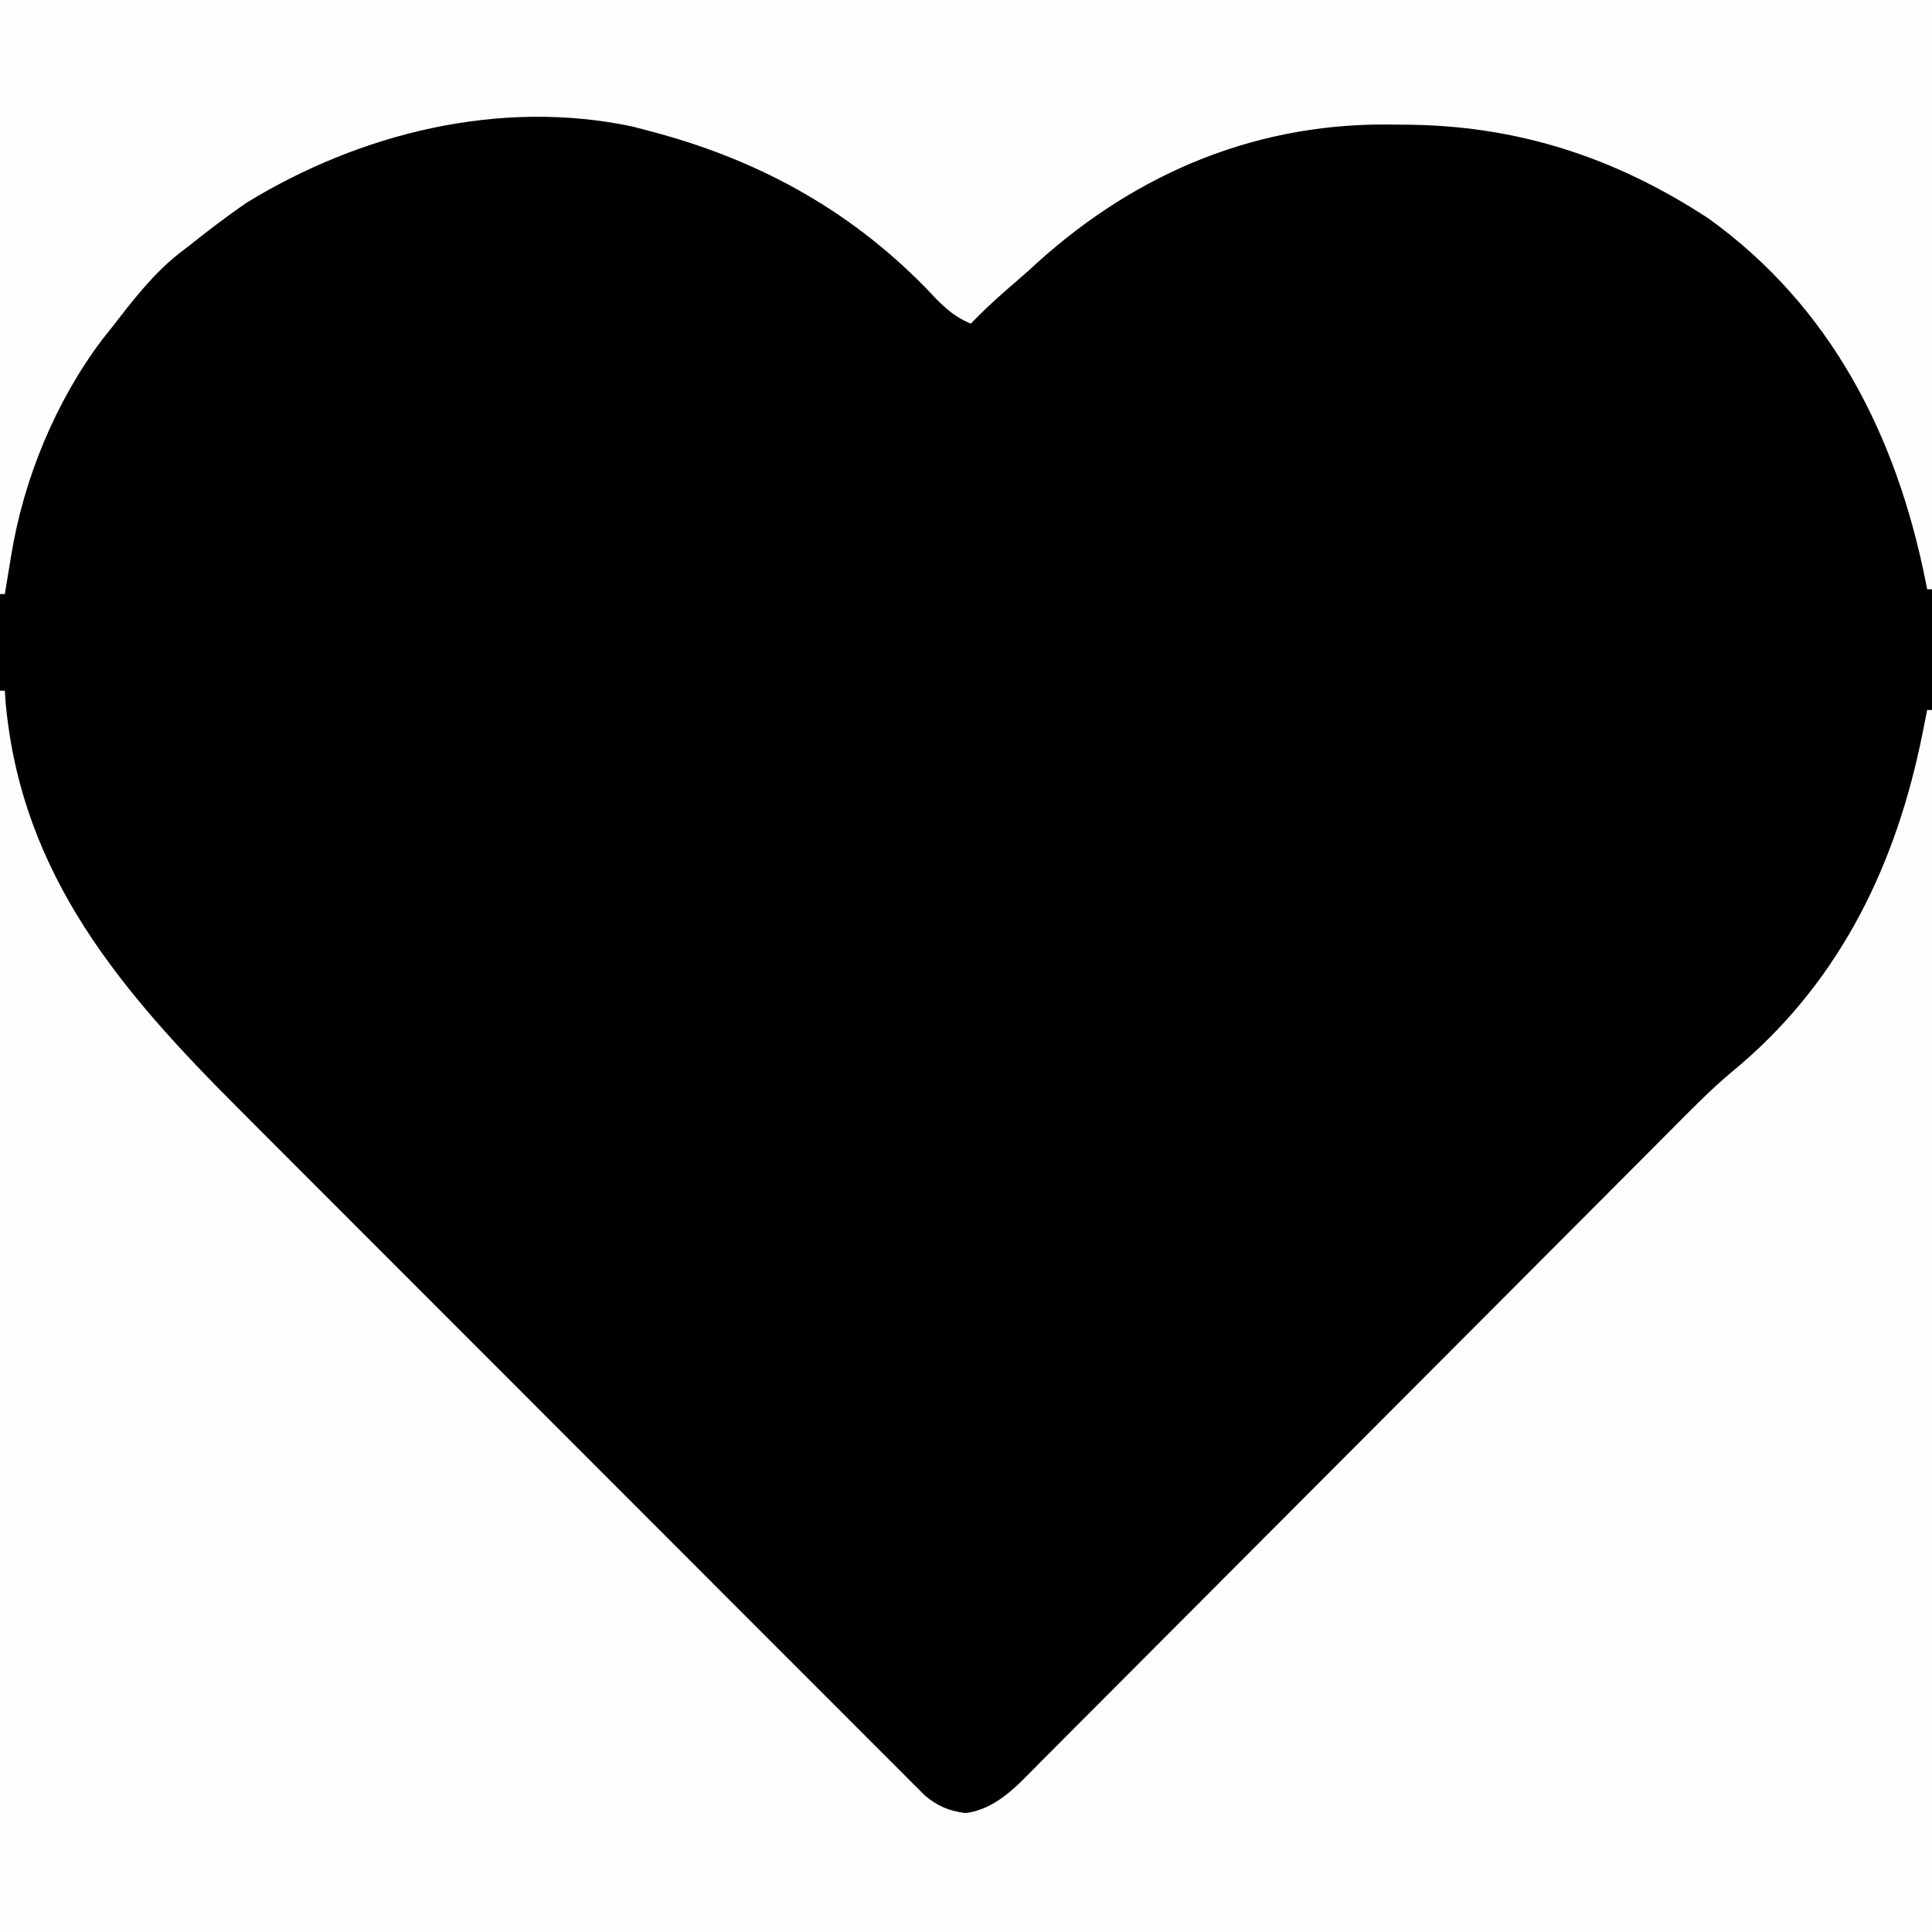
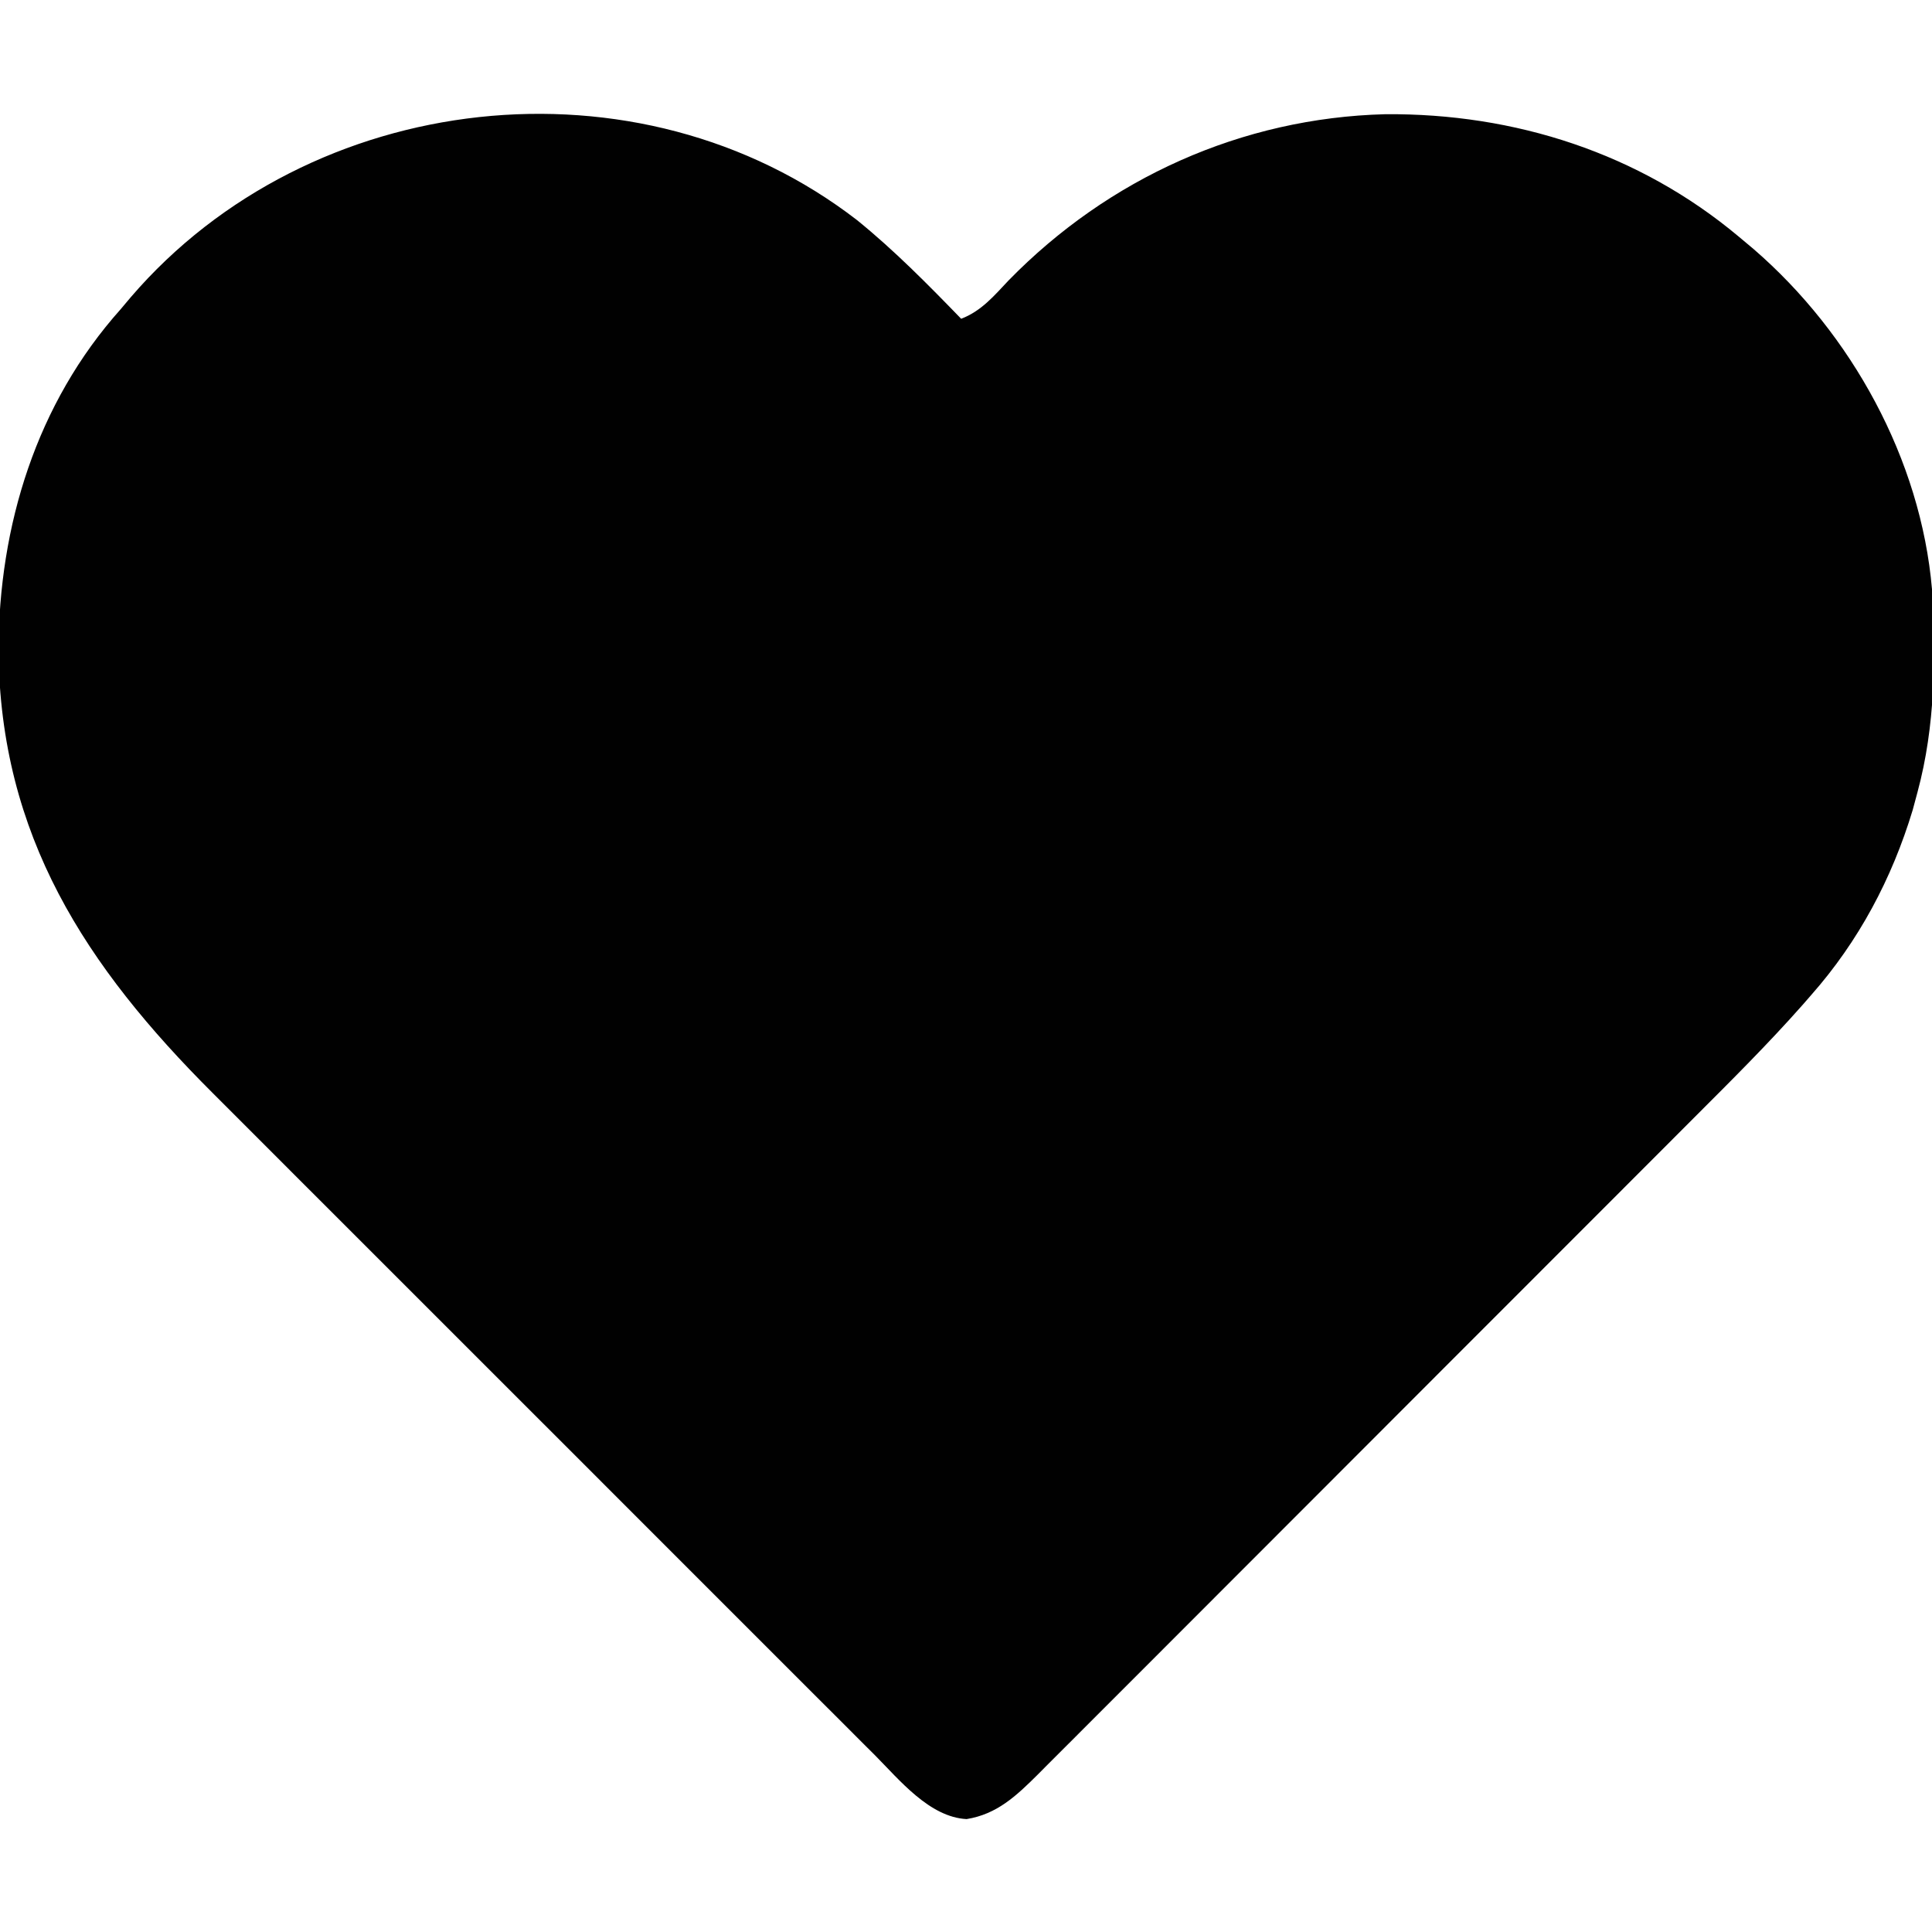
<svg xmlns="http://www.w3.org/2000/svg" version="1.1" width="400" height="400">
-   <path d="M0 0 C132 0 264 0 400 0 C400 132 400 264 400 400 C268 400 136 400 0 400 C0 268 0 136 0 0 Z " fill="#000000" transform="translate(0,0)" />
-   <path d="M0 0 C0.33 0 0.66 0 1 0 C1.063 0.911 1.126 1.823 1.191 2.762 C4.563 38.425 25.225 62.379 49.554 86.699 C51.115 88.264 52.677 89.828 54.238 91.393 C58.452 95.616 62.669 99.836 66.888 104.055 C69.524 106.692 72.16 109.33 74.795 111.968 C83.518 120.7 92.243 129.429 100.971 138.156 C101.44 138.625 101.908 139.094 102.391 139.577 C102.861 140.046 103.33 140.515 103.814 140.999 C111.442 148.627 119.065 156.259 126.686 163.894 C134.524 171.747 142.367 179.597 150.213 187.442 C154.613 191.842 159.012 196.243 163.406 200.648 C167.531 204.783 171.661 208.913 175.794 213.039 C177.312 214.555 178.828 216.074 180.342 217.593 C182.404 219.664 184.473 221.728 186.543 223.791 C187.144 224.397 187.745 225.003 188.364 225.627 C188.92 226.179 189.477 226.73 190.05 227.299 C190.526 227.775 191.003 228.252 191.494 228.744 C194.153 230.962 196.446 231.928 199.875 232.375 C206.342 231.599 210.78 226.507 215.172 222.061 C215.764 221.471 216.356 220.88 216.965 220.272 C218.936 218.301 220.901 216.324 222.865 214.346 C224.281 212.928 225.697 211.51 227.114 210.093 C230.16 207.044 233.203 203.992 236.243 200.938 C241.055 196.104 245.873 191.277 250.693 186.451 C258.319 178.814 265.941 171.172 273.56 163.527 C287.195 149.848 300.836 136.174 314.482 122.506 C319.267 117.712 324.05 112.915 328.831 108.116 C331.811 105.125 334.794 102.135 337.777 99.147 C339.155 97.765 340.532 96.383 341.908 95 C354.527 82.317 354.527 82.317 360.427 77.352 C381.36 59.363 392.668 35.602 398 9 C398.208 7.974 398.415 6.948 398.629 5.891 C398.751 5.267 398.874 4.643 399 4 C399.33 4 399.66 4 400 4 C400 87.49 400 170.98 400 257 C268 257 136 257 0 257 C0 172.19 0 87.38 0 0 Z " fill="#FEFEFE" transform="translate(0,143)" />
-   <path d="M0 0 C132 0 264 0 400 0 C400 40.26 400 80.52 400 122 C399.67 122 399.34 122 399 122 C398.885 121.417 398.77 120.835 398.652 120.234 C392.603 90.164 379.169 63.551 353.75 45.25 C334.214 32.435 313.716 25.825 290.312 25.812 C289.109 25.8 287.906 25.788 286.666 25.775 C258.384 25.73 233.458 36.831 213 56 C211.547 57.277 210.089 58.549 208.625 59.812 C205.979 62.116 203.432 64.467 201 67 C196.988 65.414 194.464 62.565 191.562 59.5 C175.414 43.037 156.291 32.749 134 27 C132.993 26.734 131.986 26.469 130.949 26.195 C103.446 20.384 74.573 27.557 51 42 C46.875 44.853 42.917 47.87 39 51 C38.344 51.501 37.688 52.003 37.012 52.52 C31.499 56.917 27.294 62.449 23 68 C22.402 68.748 21.804 69.495 21.188 70.266 C11.511 83.078 4.848 99.254 2.312 115.062 C2.118 116.218 2.118 116.218 1.92 117.396 C1.607 119.263 1.302 121.131 1 123 C0.67 123 0.34 123 0 123 C0 82.41 0 41.82 0 0 Z " fill="#FEFEFE" transform="translate(0,0)" />
+   <path d="M0 0 C7.689 6.237 14.643 13.295 21.523 20.398 C25.719 18.786 28.325 15.651 31.336 12.461 C52.013 -8.711 79.639 -21.193 109.335 -21.955 C136.14 -22.169 161.86 -13.915 182.523 3.398 C184.036 4.665 184.036 4.665 185.578 5.957 C205.852 23.474 220.216 49.51 222.523 76.398 C223.306 90.599 223.242 104.608 219.523 118.398 C219.195 119.62 218.866 120.843 218.527 122.102 C214.235 136.301 207.347 149.271 197.523 160.398 C196.922 161.089 196.32 161.779 195.7 162.49 C188.547 170.576 180.909 178.161 173.277 185.791 C171.748 187.322 170.219 188.854 168.691 190.386 C164.566 194.52 160.437 198.651 156.308 202.782 C153.725 205.364 151.144 207.948 148.563 210.532 C139.552 219.552 130.539 228.569 121.524 237.583 C113.126 245.98 104.734 254.383 96.345 262.788 C89.131 270.015 81.912 277.239 74.691 284.46 C70.383 288.768 66.076 293.077 61.773 297.391 C57.732 301.442 53.686 305.488 49.636 309.53 C48.152 311.014 46.669 312.499 45.188 313.986 C43.166 316.016 41.137 318.04 39.107 320.062 C38.523 320.651 37.94 321.239 37.339 321.846 C32.94 326.208 28.951 330.007 22.648 331.023 C14.967 330.617 8.779 322.947 3.662 317.791 C3.02 317.152 2.378 316.514 1.717 315.856 C-0.411 313.735 -2.533 311.608 -4.654 309.48 C-6.187 307.95 -7.72 306.42 -9.254 304.89 C-13.405 300.748 -17.551 296.599 -21.694 292.449 C-26.042 288.097 -30.394 283.749 -34.746 279.4 C-42.055 272.095 -49.361 264.785 -56.663 257.472 C-65.088 249.037 -73.52 240.608 -81.956 232.184 C-89.213 224.935 -96.467 217.683 -103.717 210.428 C-108.04 206.101 -112.365 201.776 -116.694 197.454 C-120.767 193.386 -124.835 189.314 -128.9 185.238 C-130.386 183.749 -131.874 182.262 -133.363 180.777 C-159.771 154.44 -177.449 127.389 -177.789 89.086 C-177.713 63.214 -169.932 37.918 -152.477 18.398 C-151.791 17.582 -151.105 16.766 -150.398 15.926 C-113.305 -27.238 -45.333 -35.034 0 0 Z " fill="#010101" transform="translate(177.4766,45.60156)" />
</svg>
